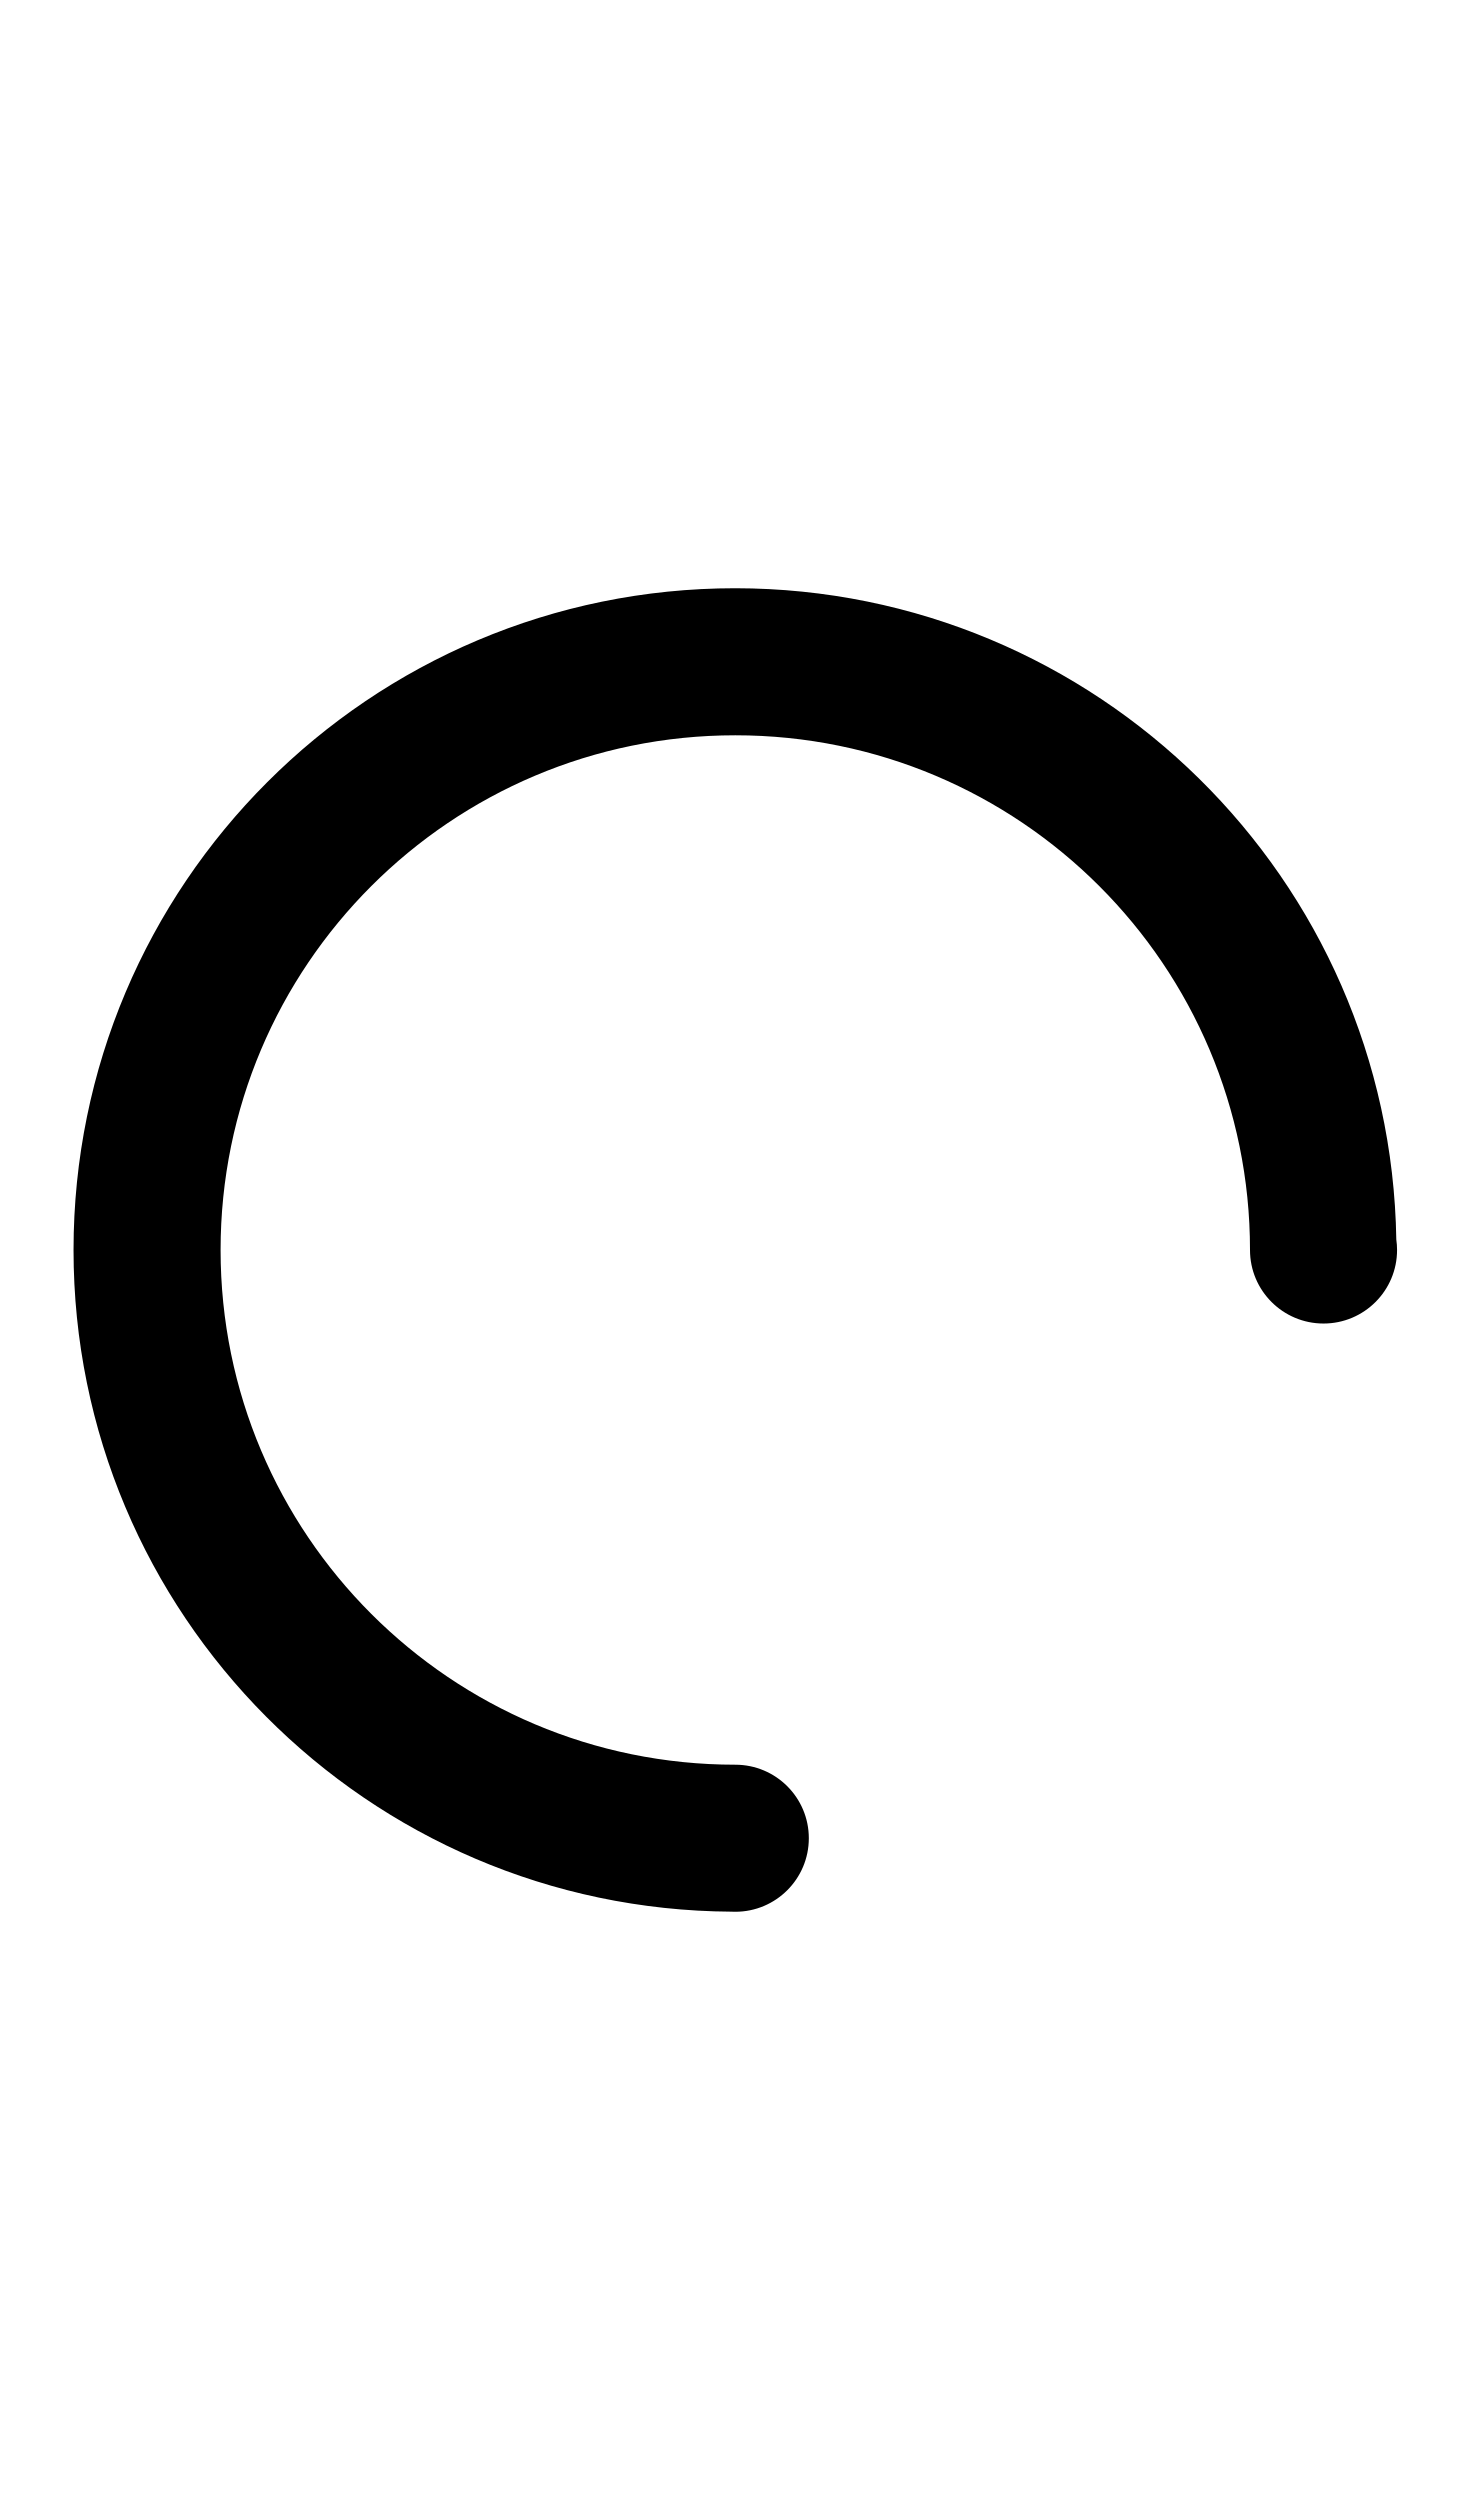
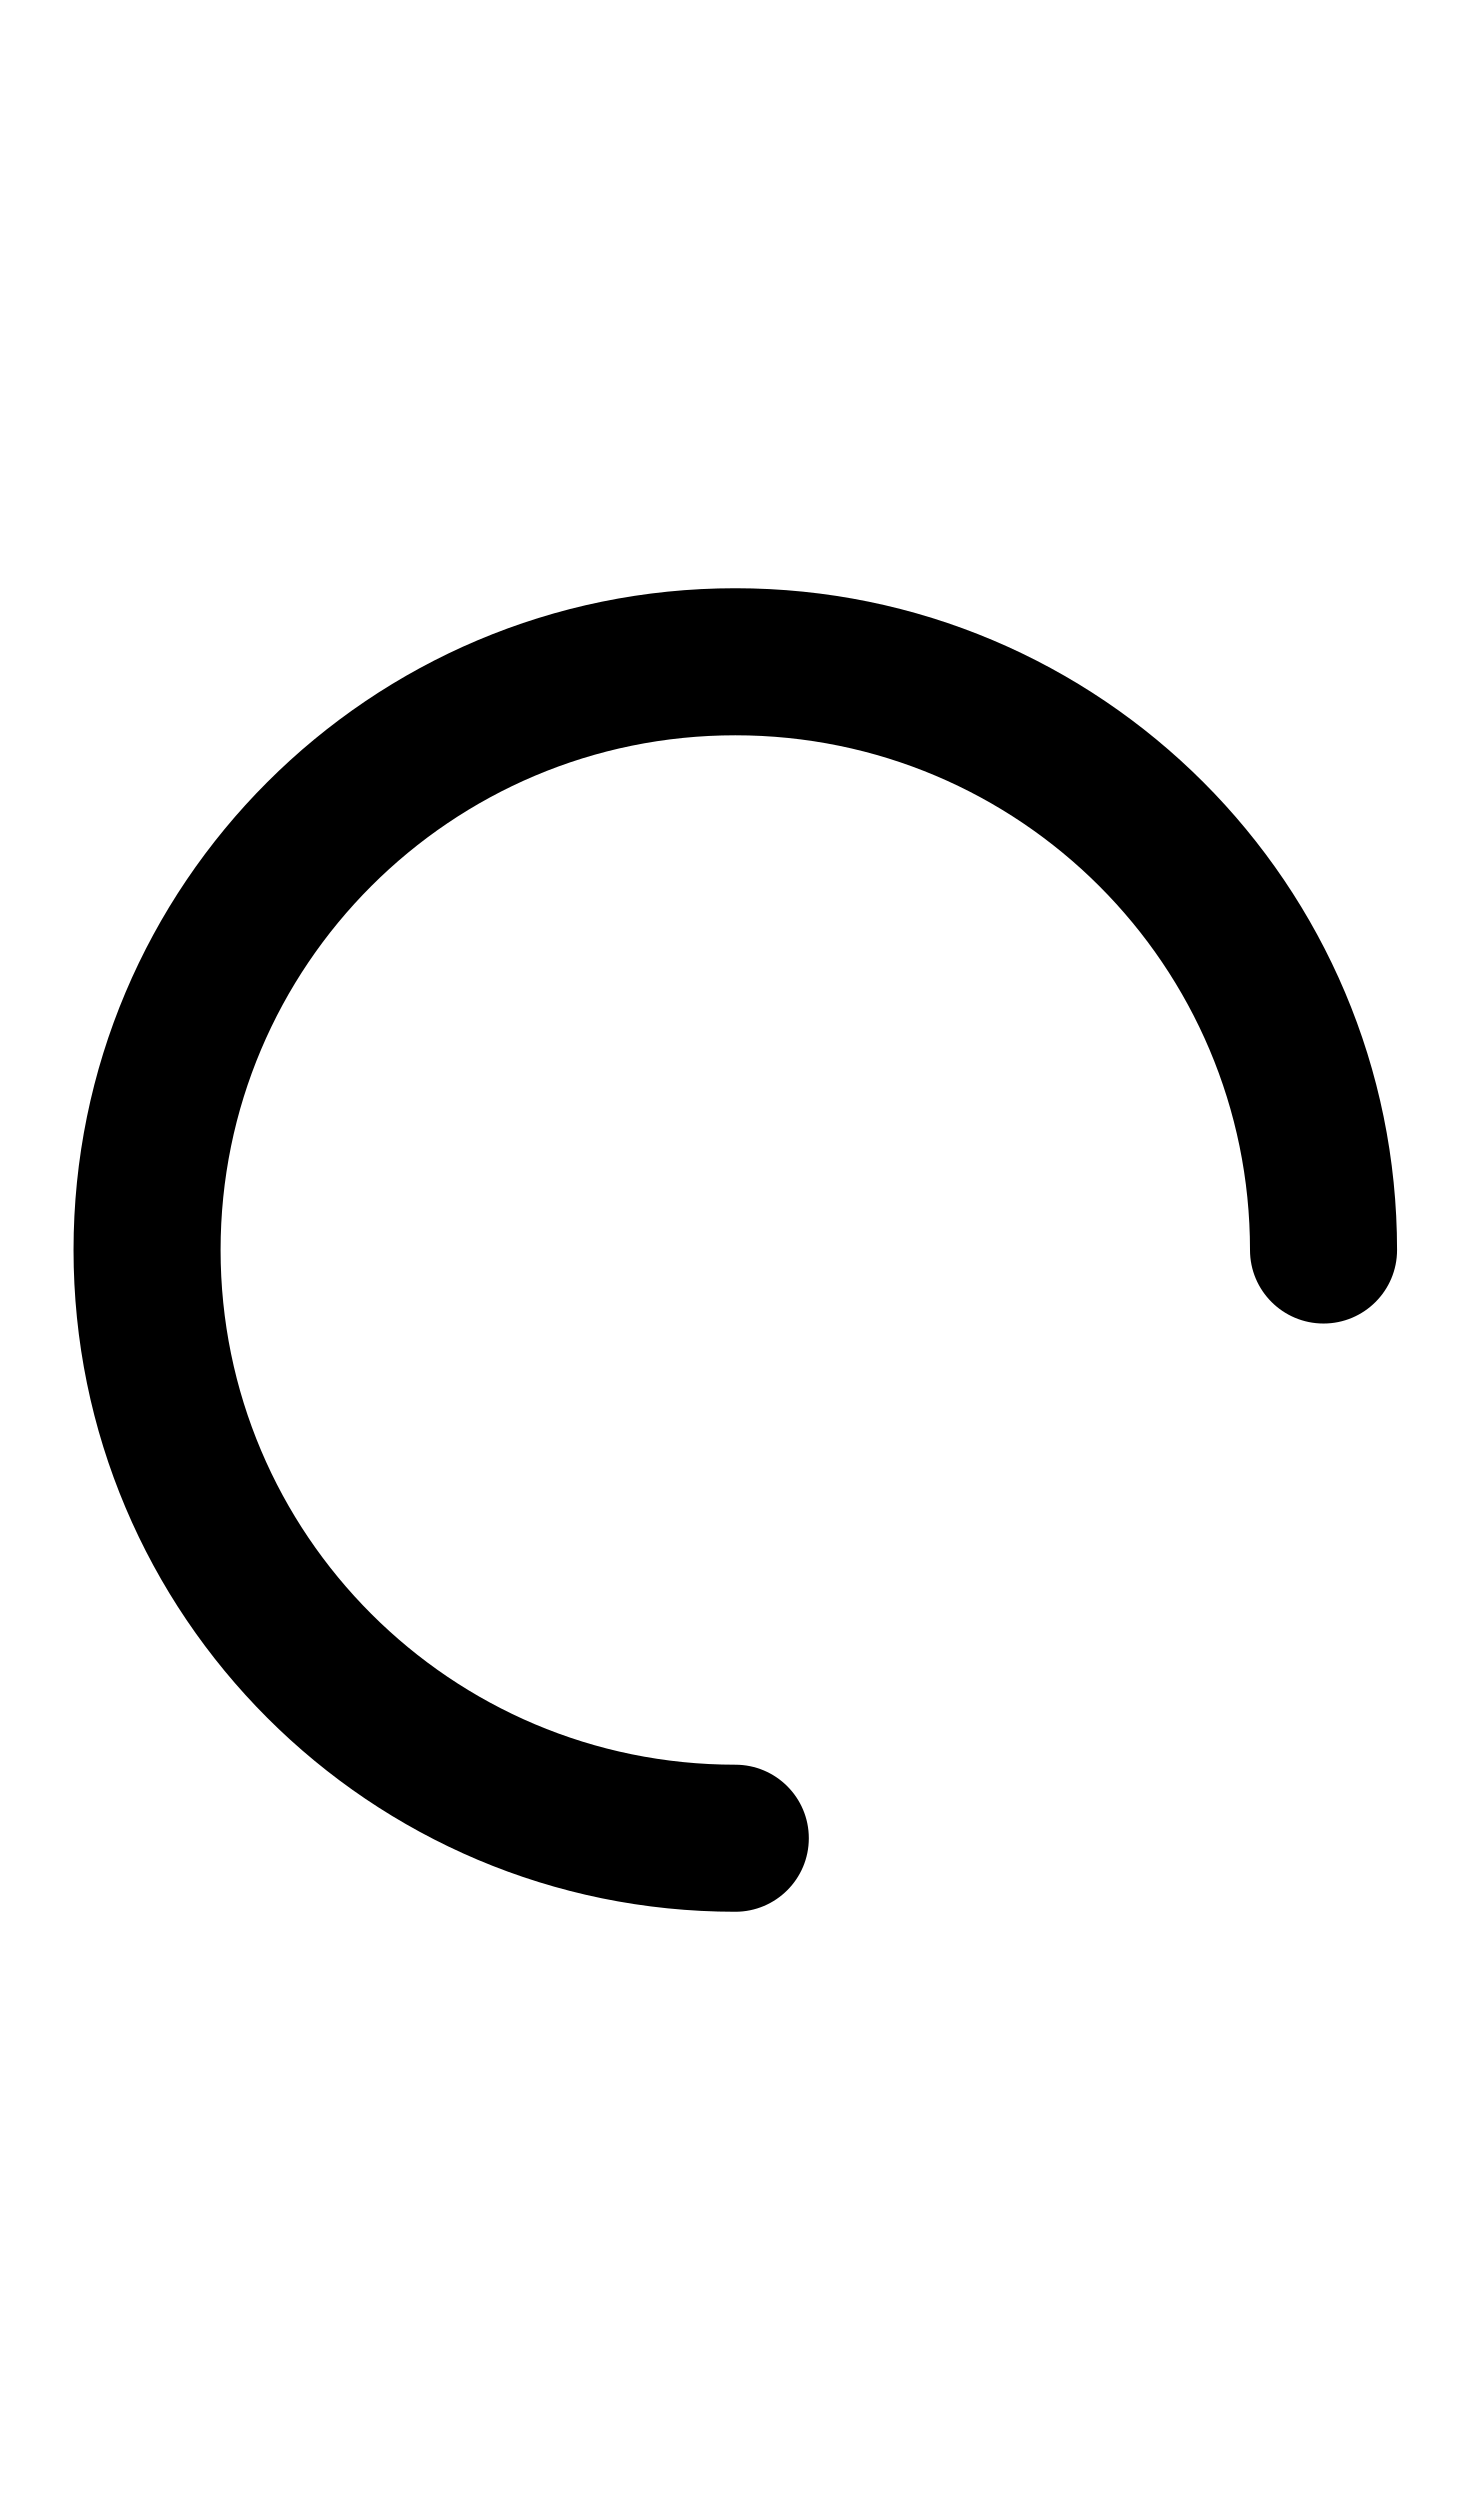
<svg xmlns="http://www.w3.org/2000/svg" width="500" height="850">
-   <path d="M 250 200 A 225 225 0 0 0 25 425 A 225 225 0 0 0 248.756 649.969 L 248.773 649.971 A 25 25 0 0 0 250 650 A 25 25 0 0 0 275 625 A 25 25 0 0 0 250 600 A 175 175 0 0 1 75 425 A 175 175 0 0 1 250 250 A 175 175 0 0 1 425 425 A 25 25 0 0 0 450 450 A 25 25 0 0 0 475 425 A 25 25 0 0 0 474.744 421.438 A 225 225 0 0 0 250 200 z " />
+   <path d="M 250 200 C 125.736 200 25 300.736 25 425 C 25 549.264 125.736 650 250 650 C 263.807 650 275 638.807 275 625 C 275 611.193 263.807 600 250 600 C 153.35 600 75 521.65 75 425 C 75 328.35 153.35 250 250 250 C 346.65 250 425 328.35 425 425 C 425 438.807 436.193 450 450 450 C 463.807 450 475 438.807 475 425 C 475 300.736 374.264 200 250 200 z " />
</svg>
